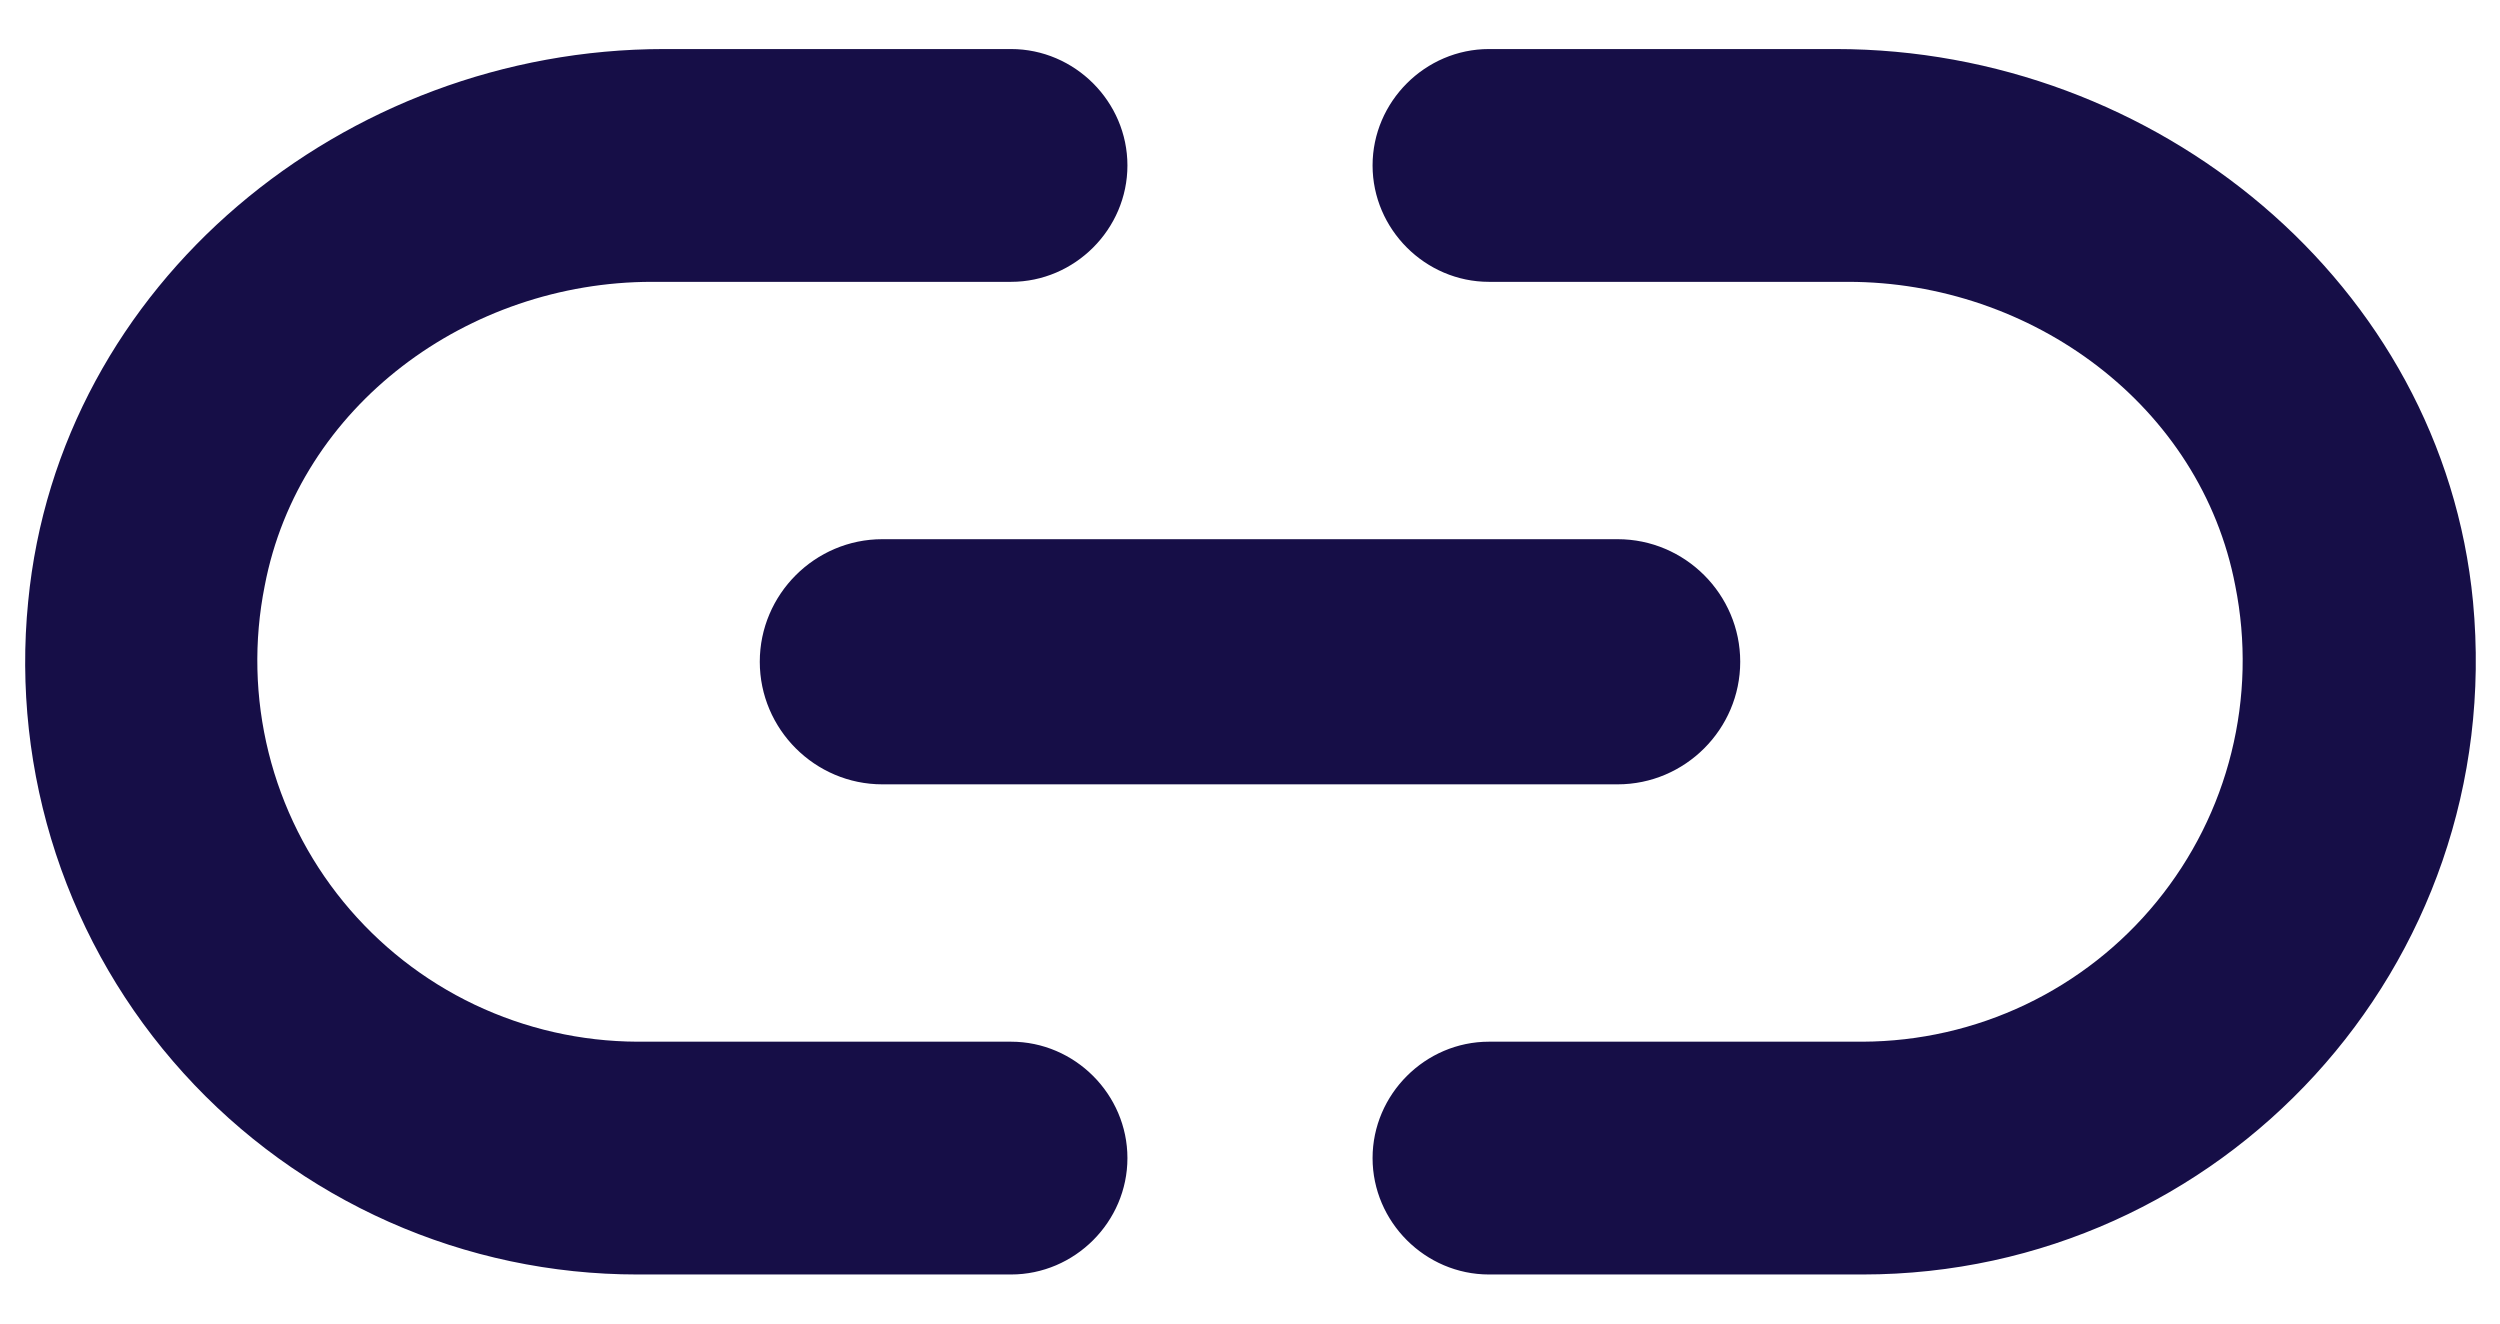
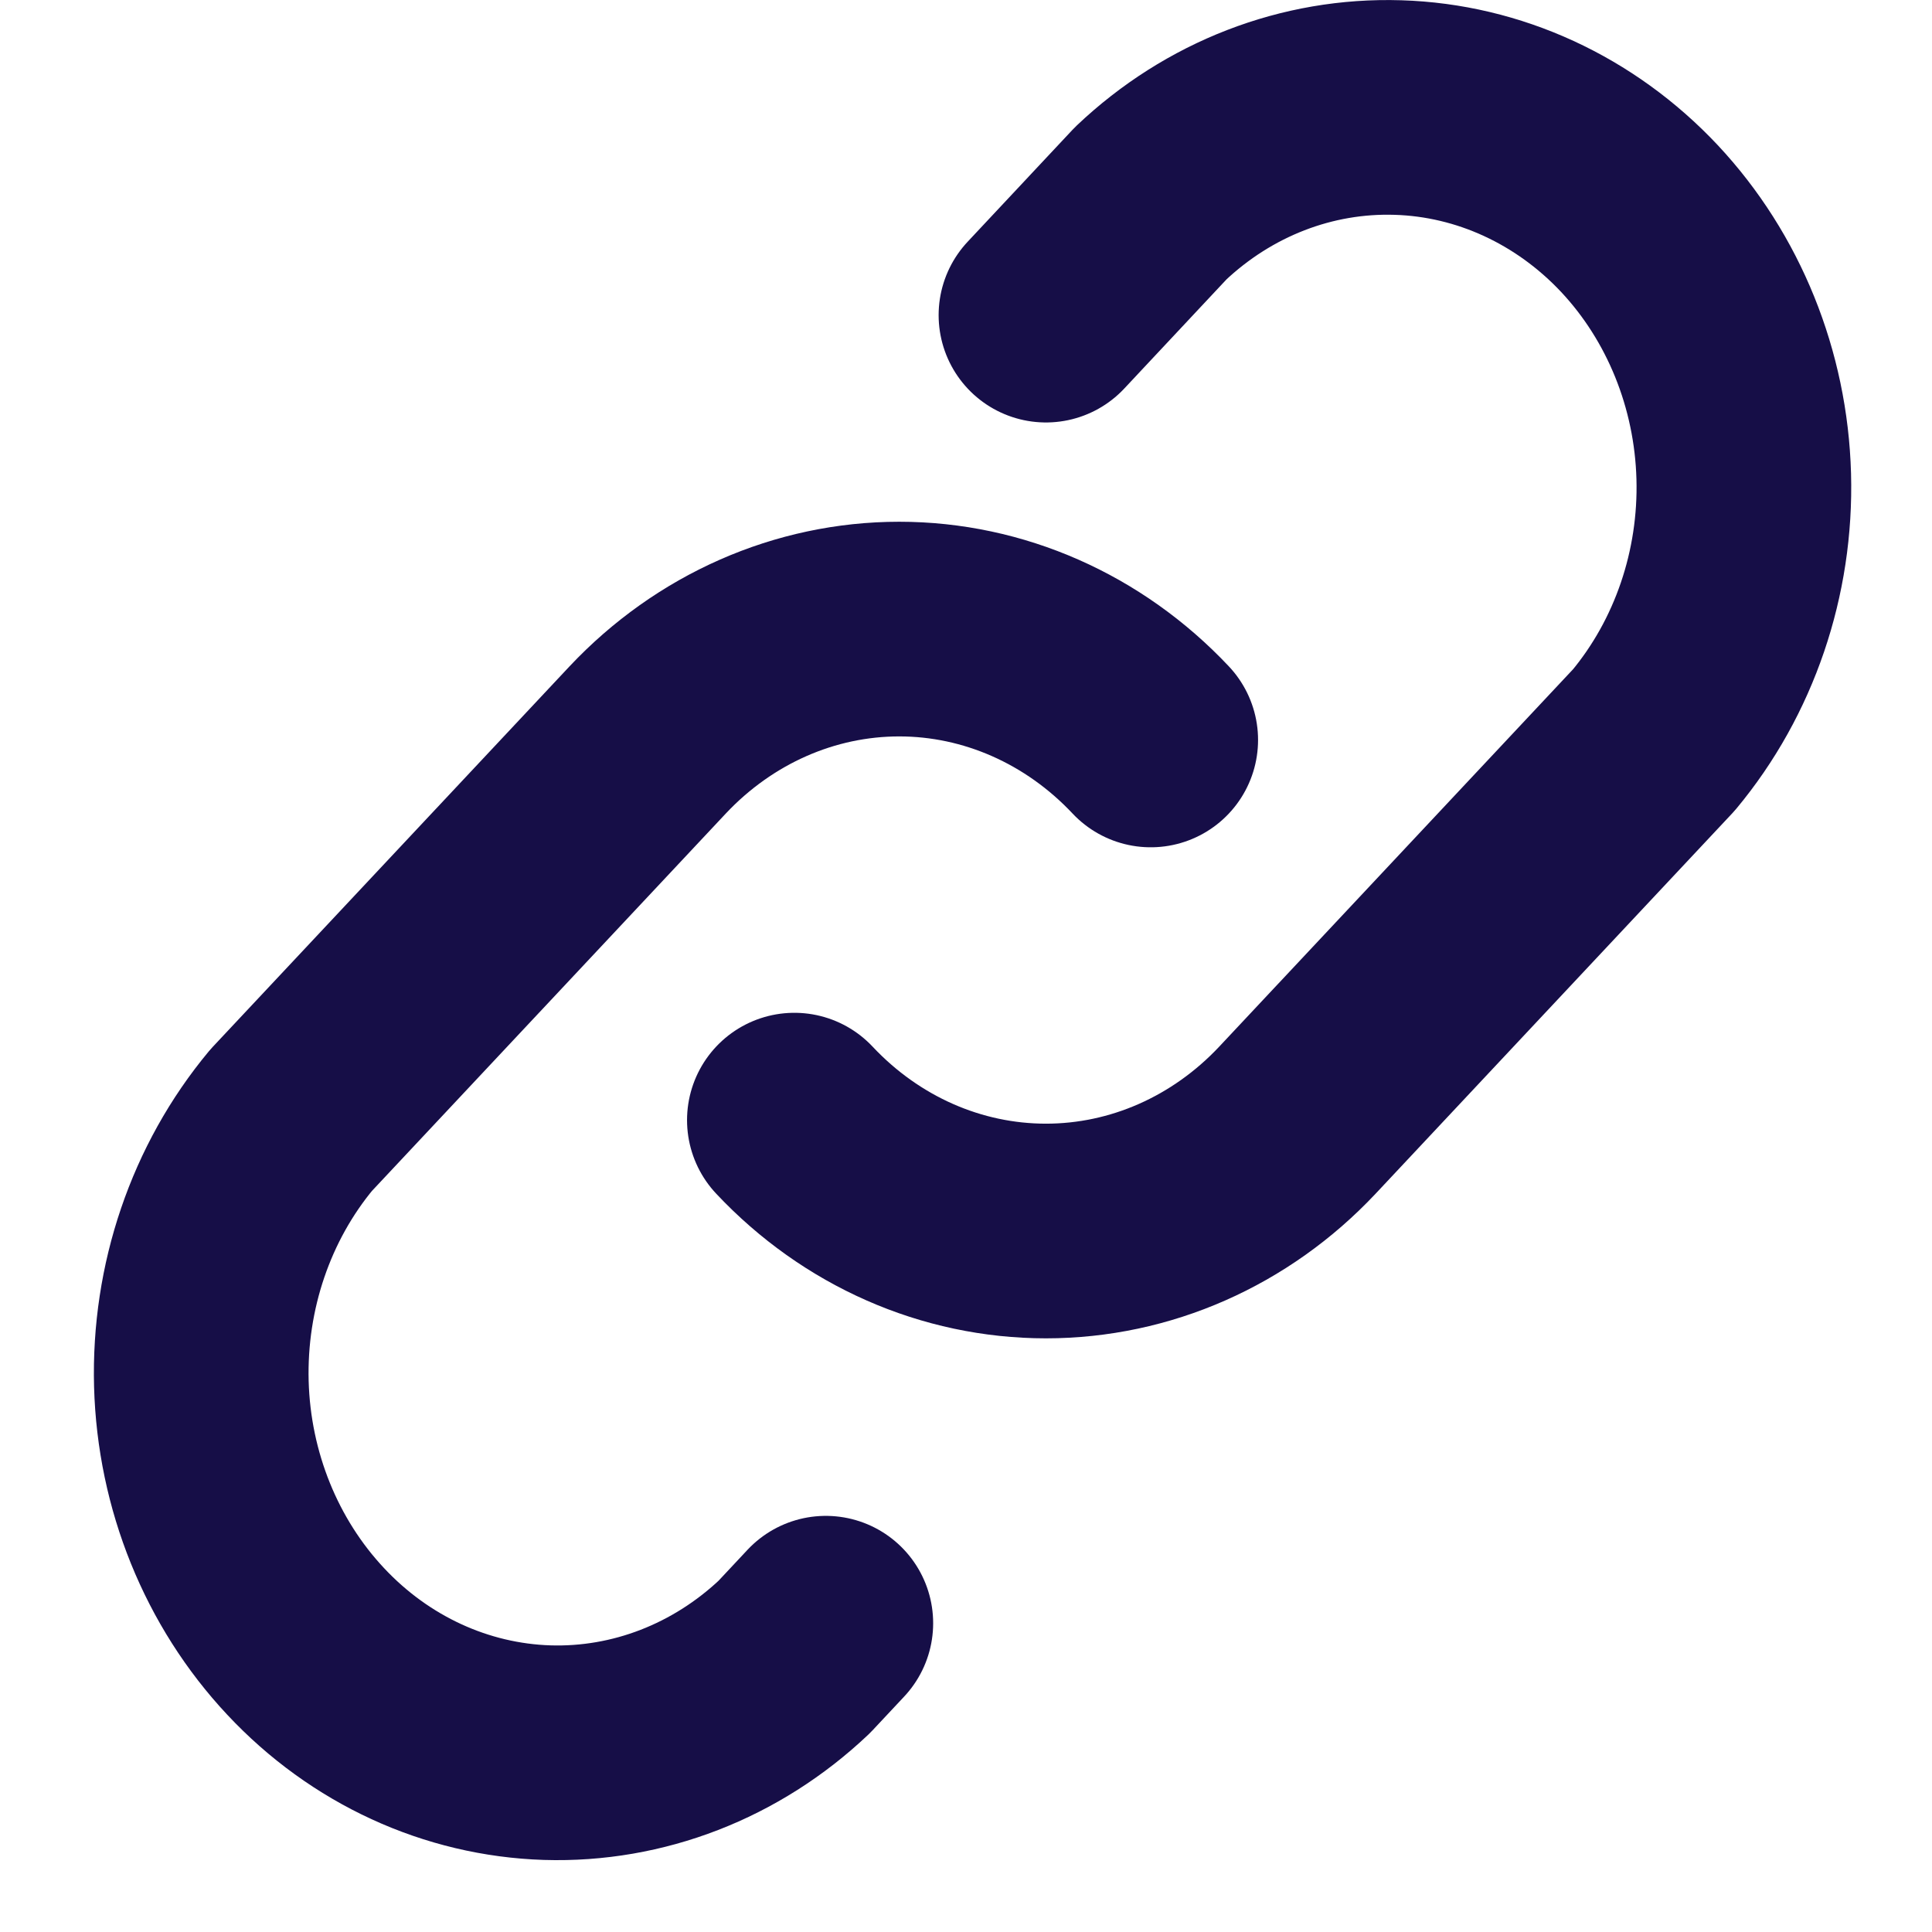
- <svg xmlns="http://www.w3.org/2000/svg" width="34" height="18" viewBox="0 0 34 18" fill="none">
-   <path d="M3.6 7.967C4.067 5.517 6.367 3.833 8.867 3.833H13.75C14.617 3.833 15.333 3.117 15.333 2.25C15.333 1.383 14.617 0.667 13.75 0.667H9.033C4.683 0.667 0.8 3.85 0.383 8.183C0.268 9.34 0.397 10.509 0.76 11.613C1.124 12.718 1.715 13.733 2.496 14.595C3.276 15.457 4.228 16.146 5.291 16.618C6.354 17.09 7.504 17.333 8.667 17.333H13.75C14.617 17.333 15.333 16.617 15.333 15.75C15.333 14.883 14.617 14.167 13.75 14.167H8.667C7.901 14.164 7.146 13.992 6.454 13.663C5.763 13.334 5.154 12.856 4.669 12.263C4.185 11.671 3.838 10.978 3.653 10.235C3.468 9.492 3.45 8.717 3.6 7.967ZM12 10.667H22C22.917 10.667 23.667 9.917 23.667 9C23.667 8.083 22.917 7.333 22 7.333H12C11.083 7.333 10.333 8.083 10.333 9C10.333 9.917 11.083 10.667 12 10.667ZM24.967 0.667H20.25C19.383 0.667 18.667 1.383 18.667 2.25C18.667 3.117 19.383 3.833 20.25 3.833H25.133C27.633 3.833 29.933 5.517 30.4 7.967C30.55 8.717 30.532 9.492 30.347 10.235C30.163 10.978 29.815 11.671 29.331 12.263C28.847 12.856 28.237 13.334 27.546 13.663C26.855 13.992 26.099 14.164 25.333 14.167H20.25C19.383 14.167 18.667 14.883 18.667 15.75C18.667 16.617 19.383 17.333 20.25 17.333H25.333C30.2 17.333 34.1 13.15 33.633 8.183C33.217 3.85 29.317 0.667 24.967 0.667Z" fill="#160E47" />
+ <svg xmlns="http://www.w3.org/2000/svg" width="18" height="18" viewBox="0 0 18 18" fill="none">
+   <path d="M10.721 6.894C10.099 6.233 9.256 5.861 8.378 5.861C7.499 5.861 6.656 6.233 6.034 6.894L2.713 10.436C2.151 11.111 1.852 11.99 1.876 12.893C1.901 13.796 2.249 14.654 2.848 15.293C3.446 15.932 4.251 16.302 5.098 16.329C5.944 16.355 6.768 16.036 7.401 15.436L7.694 15.123M7.401 10.436C8.023 11.098 8.866 11.469 9.745 11.469C10.623 11.469 11.466 11.098 12.088 10.436L15.409 6.894C15.971 6.219 16.271 5.34 16.246 4.437C16.221 3.535 15.873 2.676 15.275 2.037C14.676 1.399 13.871 1.028 13.025 1.002C12.178 0.975 11.354 1.294 10.721 1.894L9.745 2.936" stroke="#160E47" stroke-width="2" stroke-linecap="round" stroke-linejoin="round" />
</svg>
